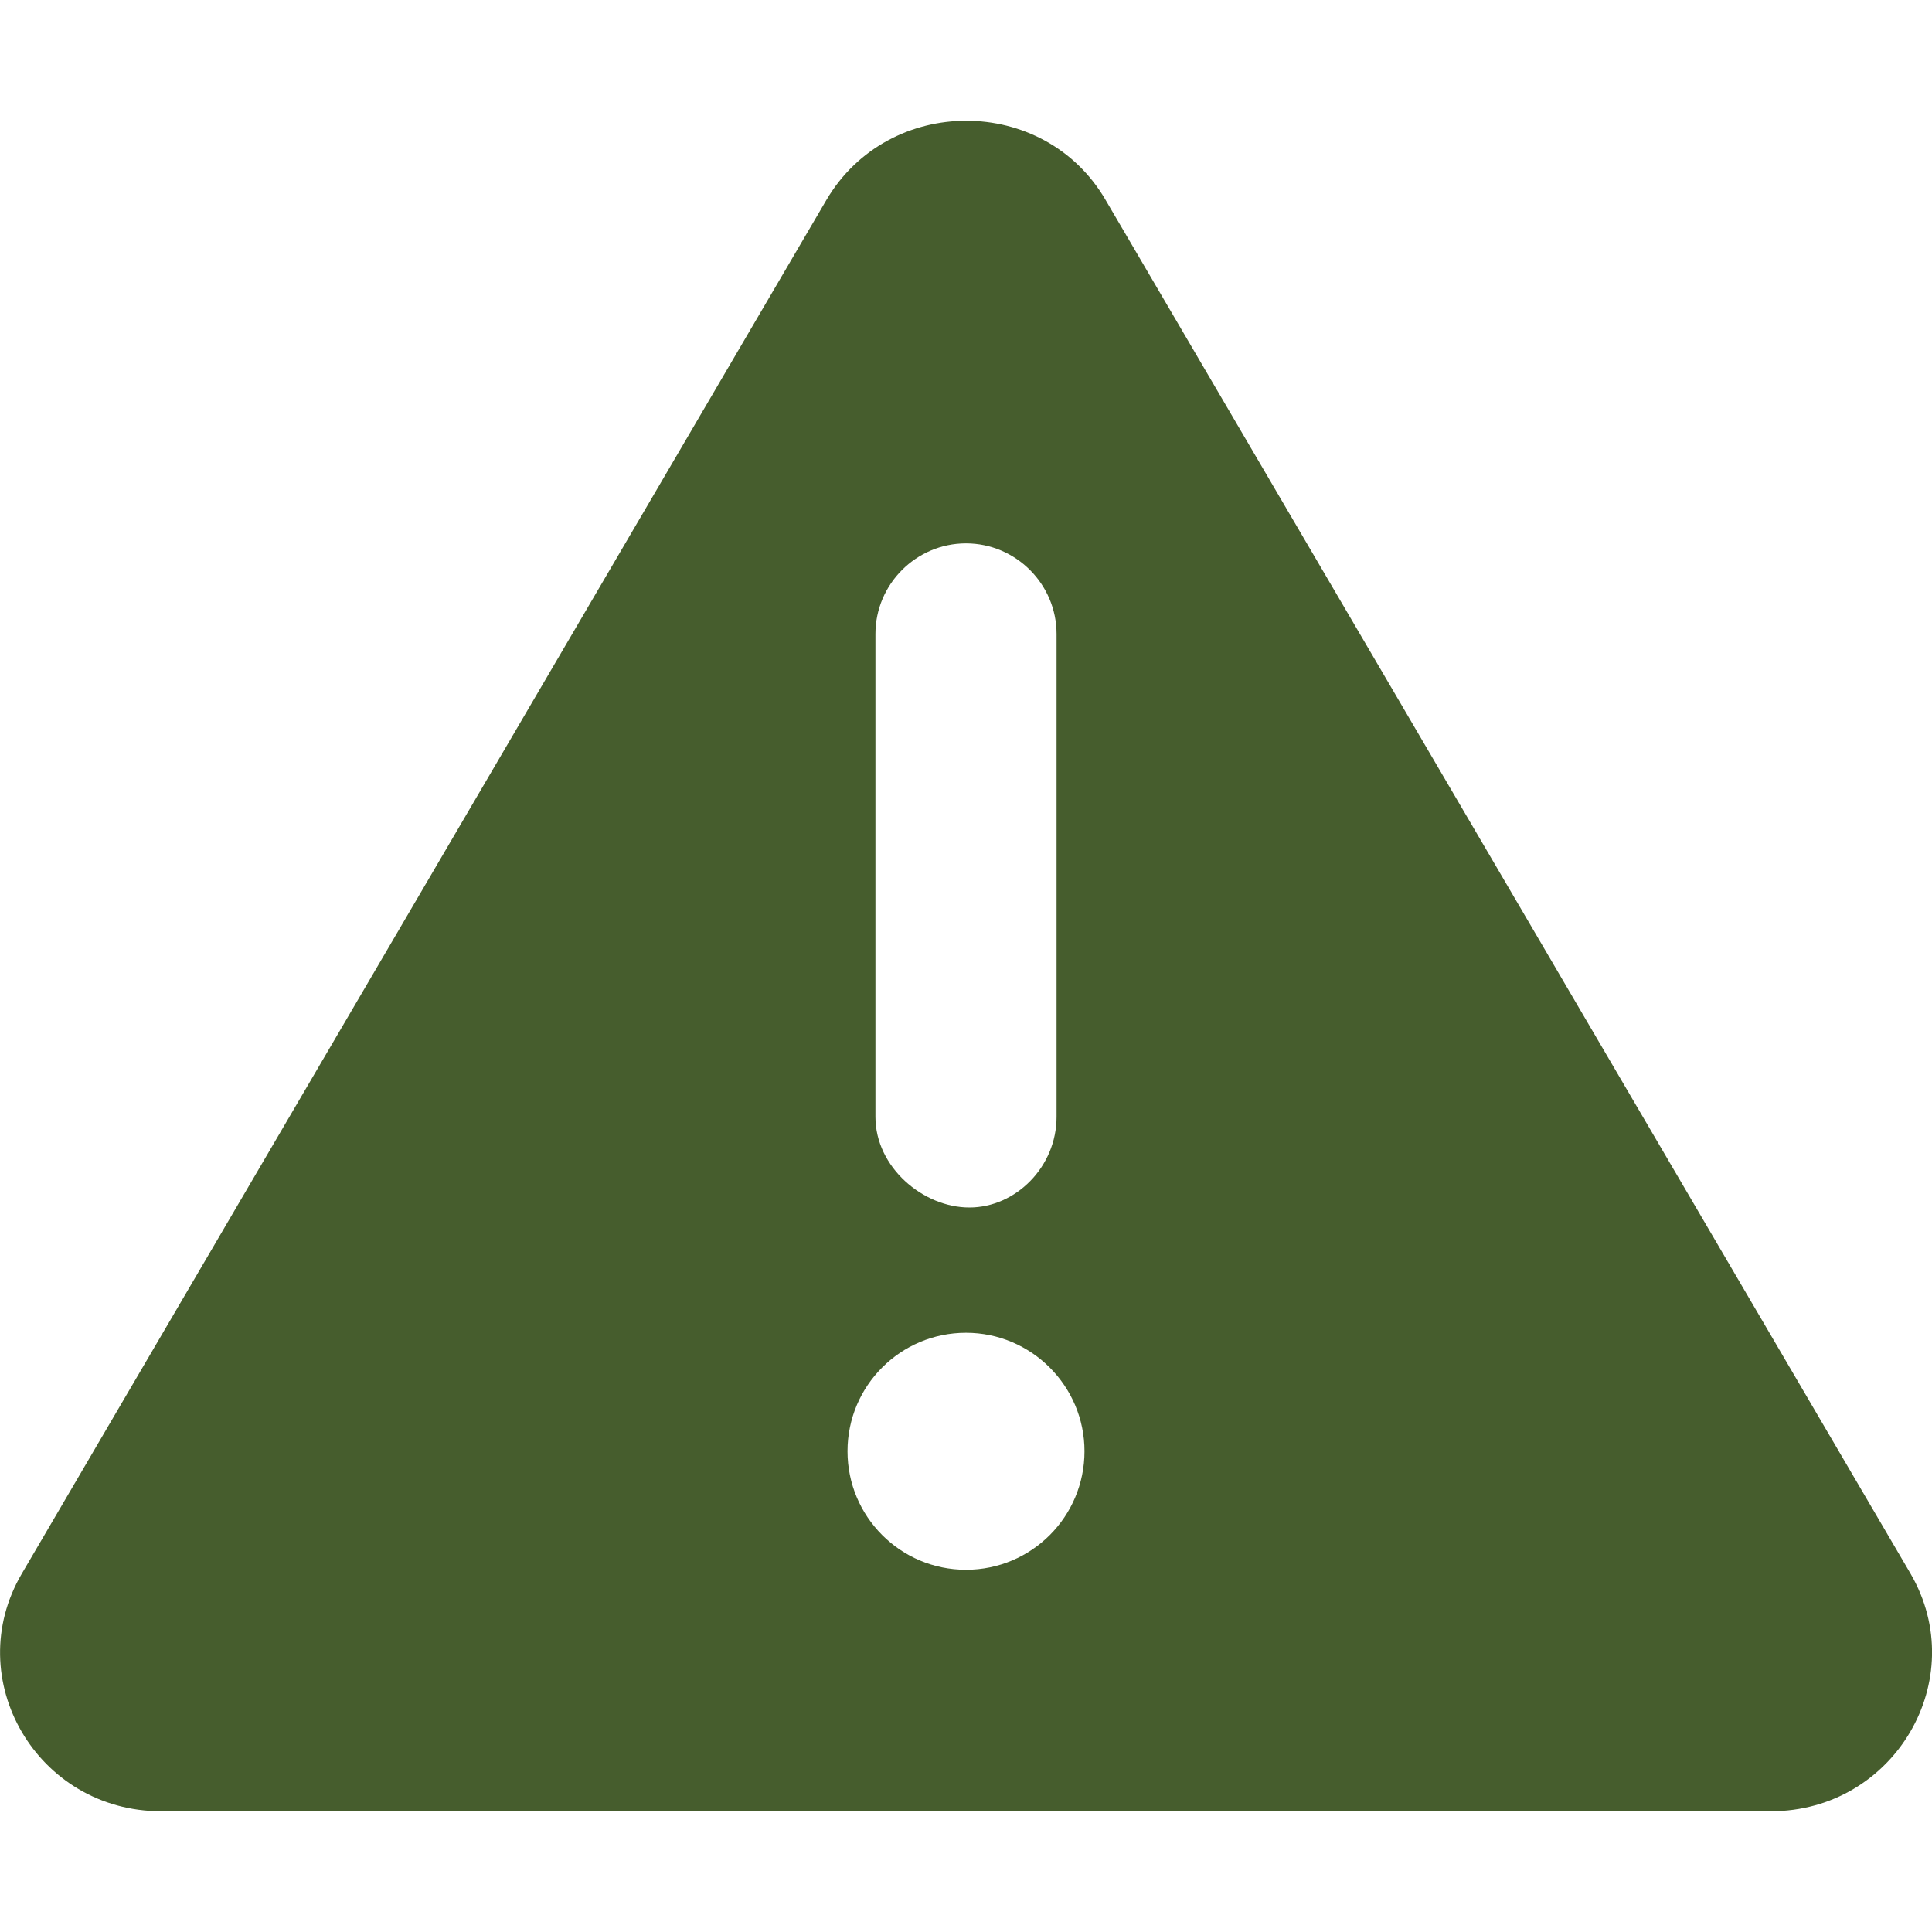
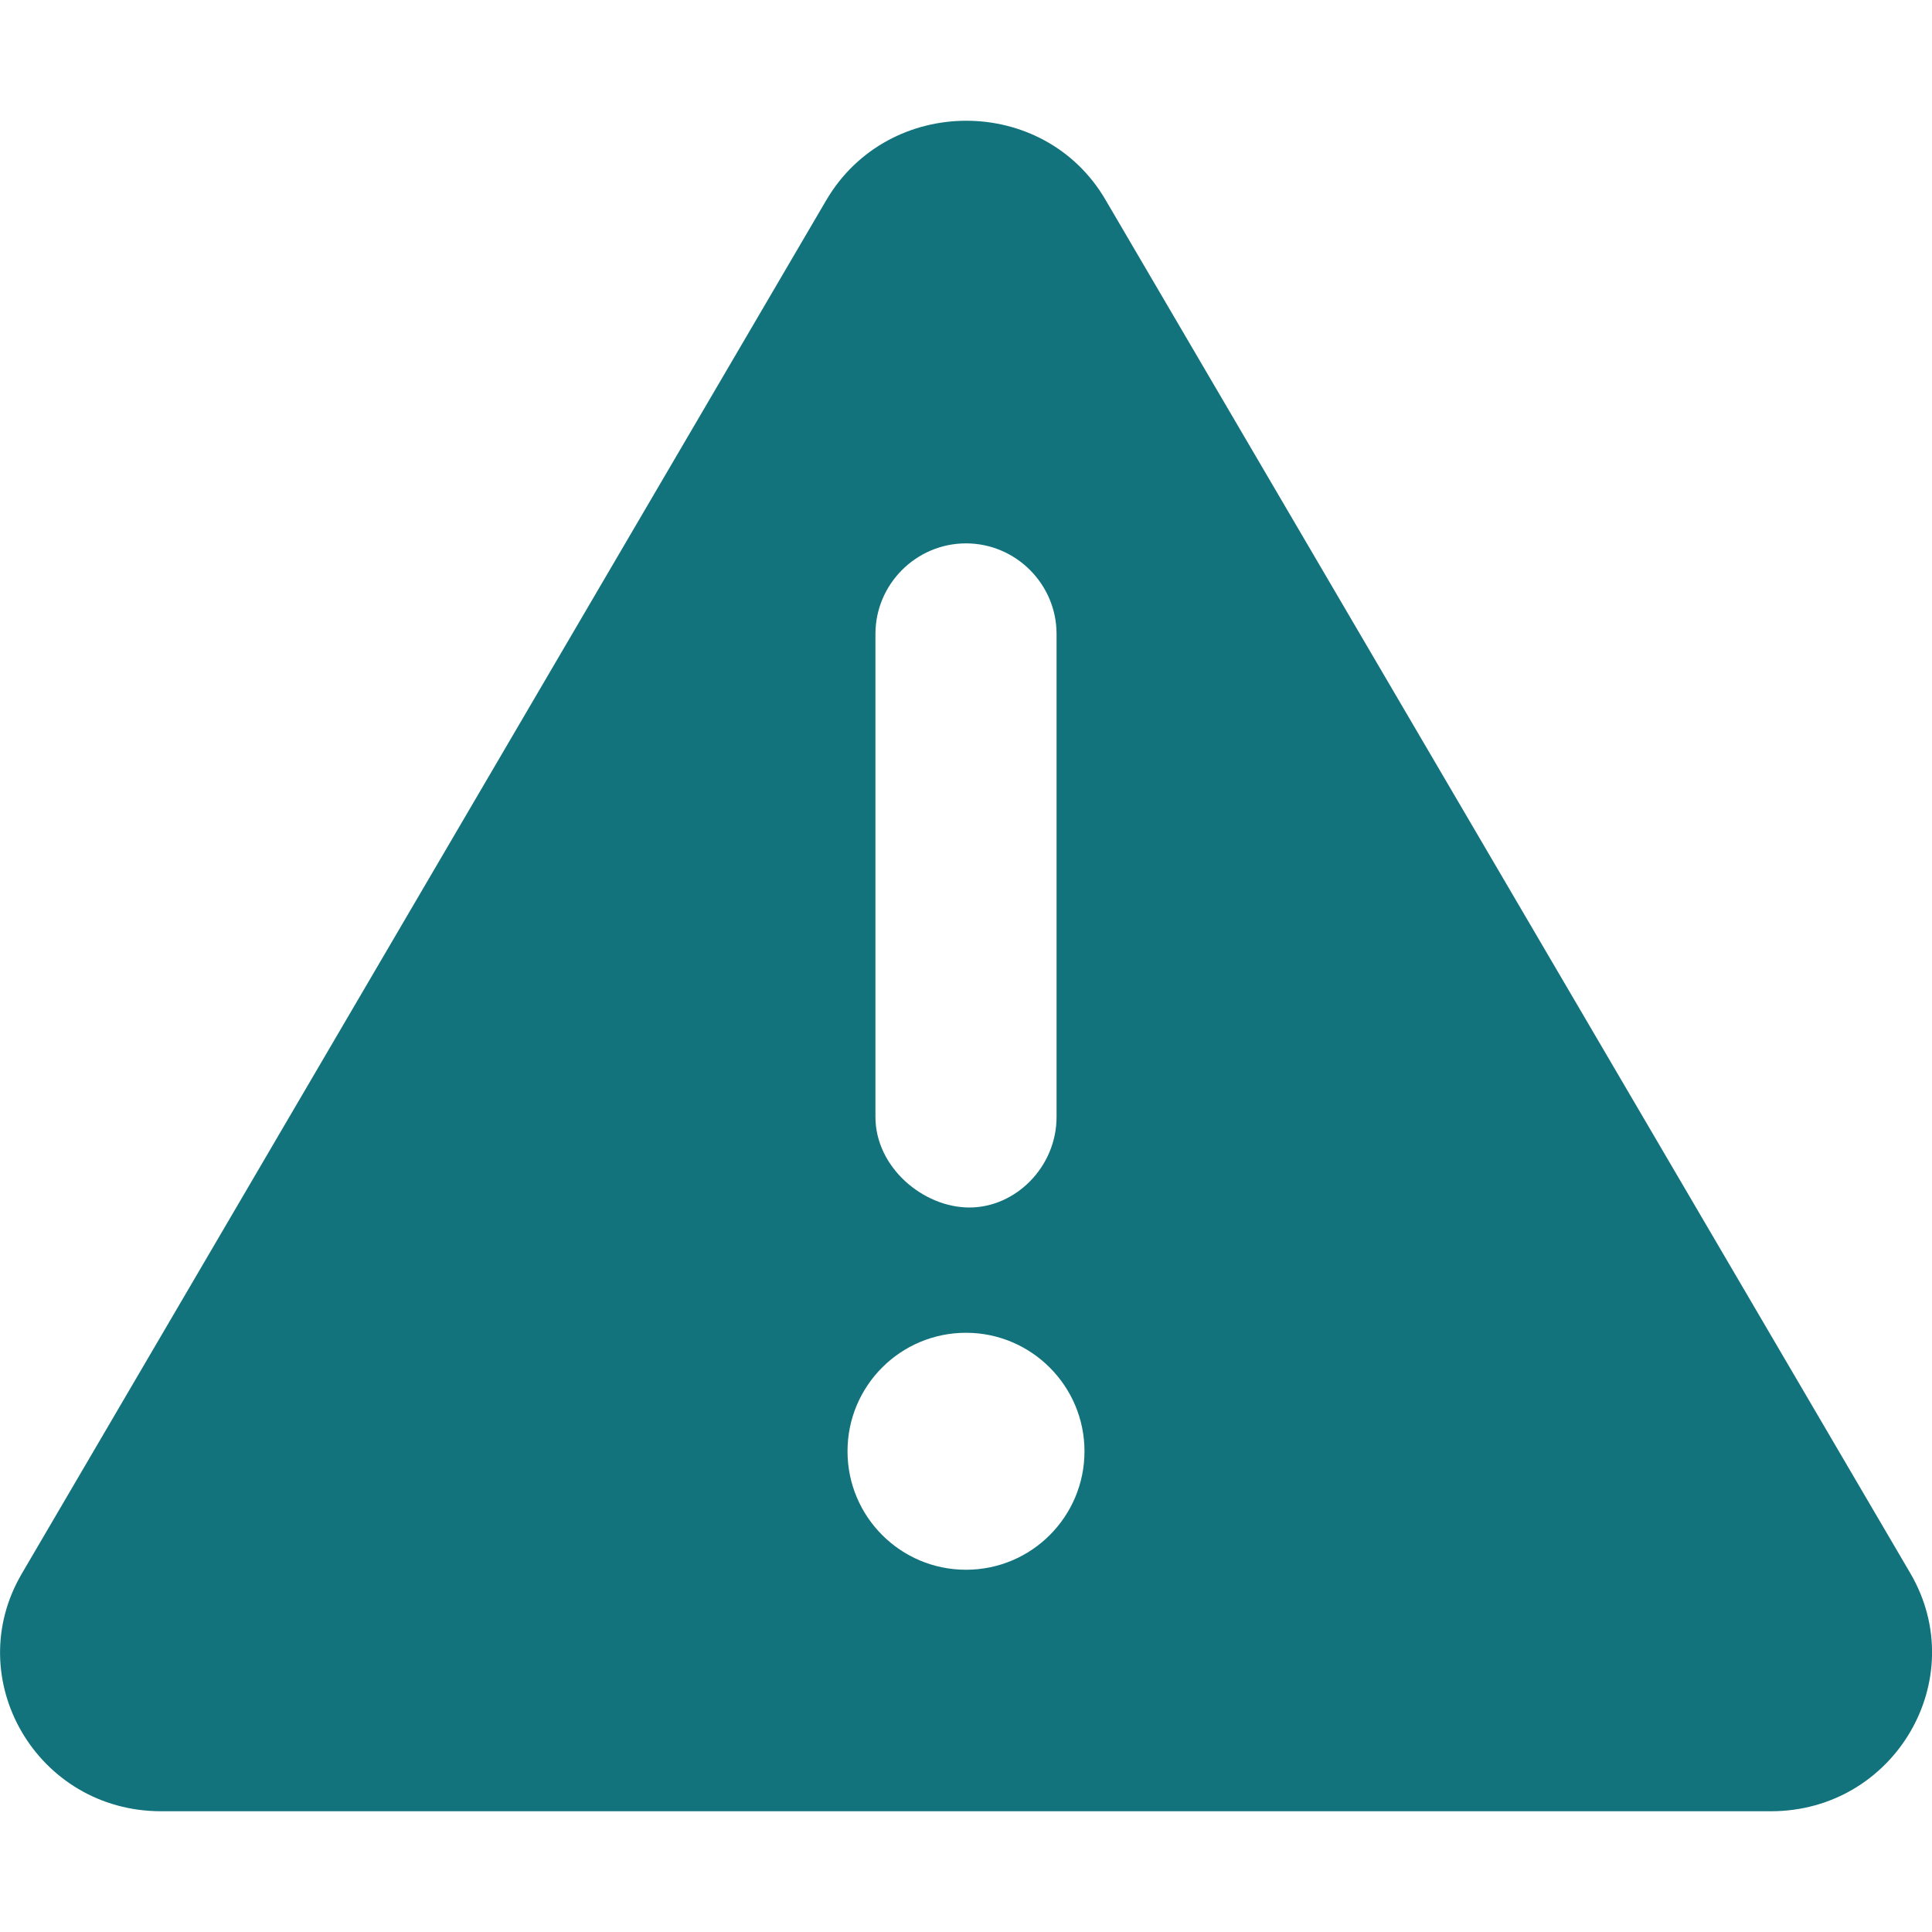
<svg xmlns="http://www.w3.org/2000/svg" version="1.1" id="Layer_1" x="0px" y="0px" viewBox="0 0 512 512" style="enable-background:new 0 0 512 512;" xml:space="preserve">
  <style type="text/css">
- 	.st0{fill:#465D2D;}
+ 	.st0{fill:#12737D;}
</style>
-   <path class="st0" d="M506.3,417L293,53c-16.3-28-57.5-28-74,0L5.8,417c-16.4,27.9,4,63,36.9,63h426.6C502.1,480,522.6,445,506.3,417  z M232,168c0-13.2,10.8-24,24-24s24,10.8,24,24v128c0,13.2-10.8,24-23.1,24S232,309.3,232,296V168z M256,416  c-17.4,0-31.4-14.1-31.4-31.4c0-17.4,14.1-31.4,31.4-31.4s31.4,14.1,31.4,31.4C287.4,401.9,273.4,416,256,416z" />
+   <path class="st0" d="M506.3,417L293,53c-16.3-28-57.5-28-74,0L5.8,417c-16.4,27.9,4,63,36.9,63h426.6C502.1,480,522.6,445,506.3,417  z M232,168c0-13.2,10.8-24,24-24c13.2,0,24,10.8,24,24v128c0,13.2-10.8,24-23.1,24S232,309.3,232,296V168z M256,416  c-17.4,0-31.4-14.1-31.4-31.4c0-17.4,14.1-31.4,31.4-31.4s31.4,14.1,31.4,31.4S273.4,416,256,416z" />
</svg>
